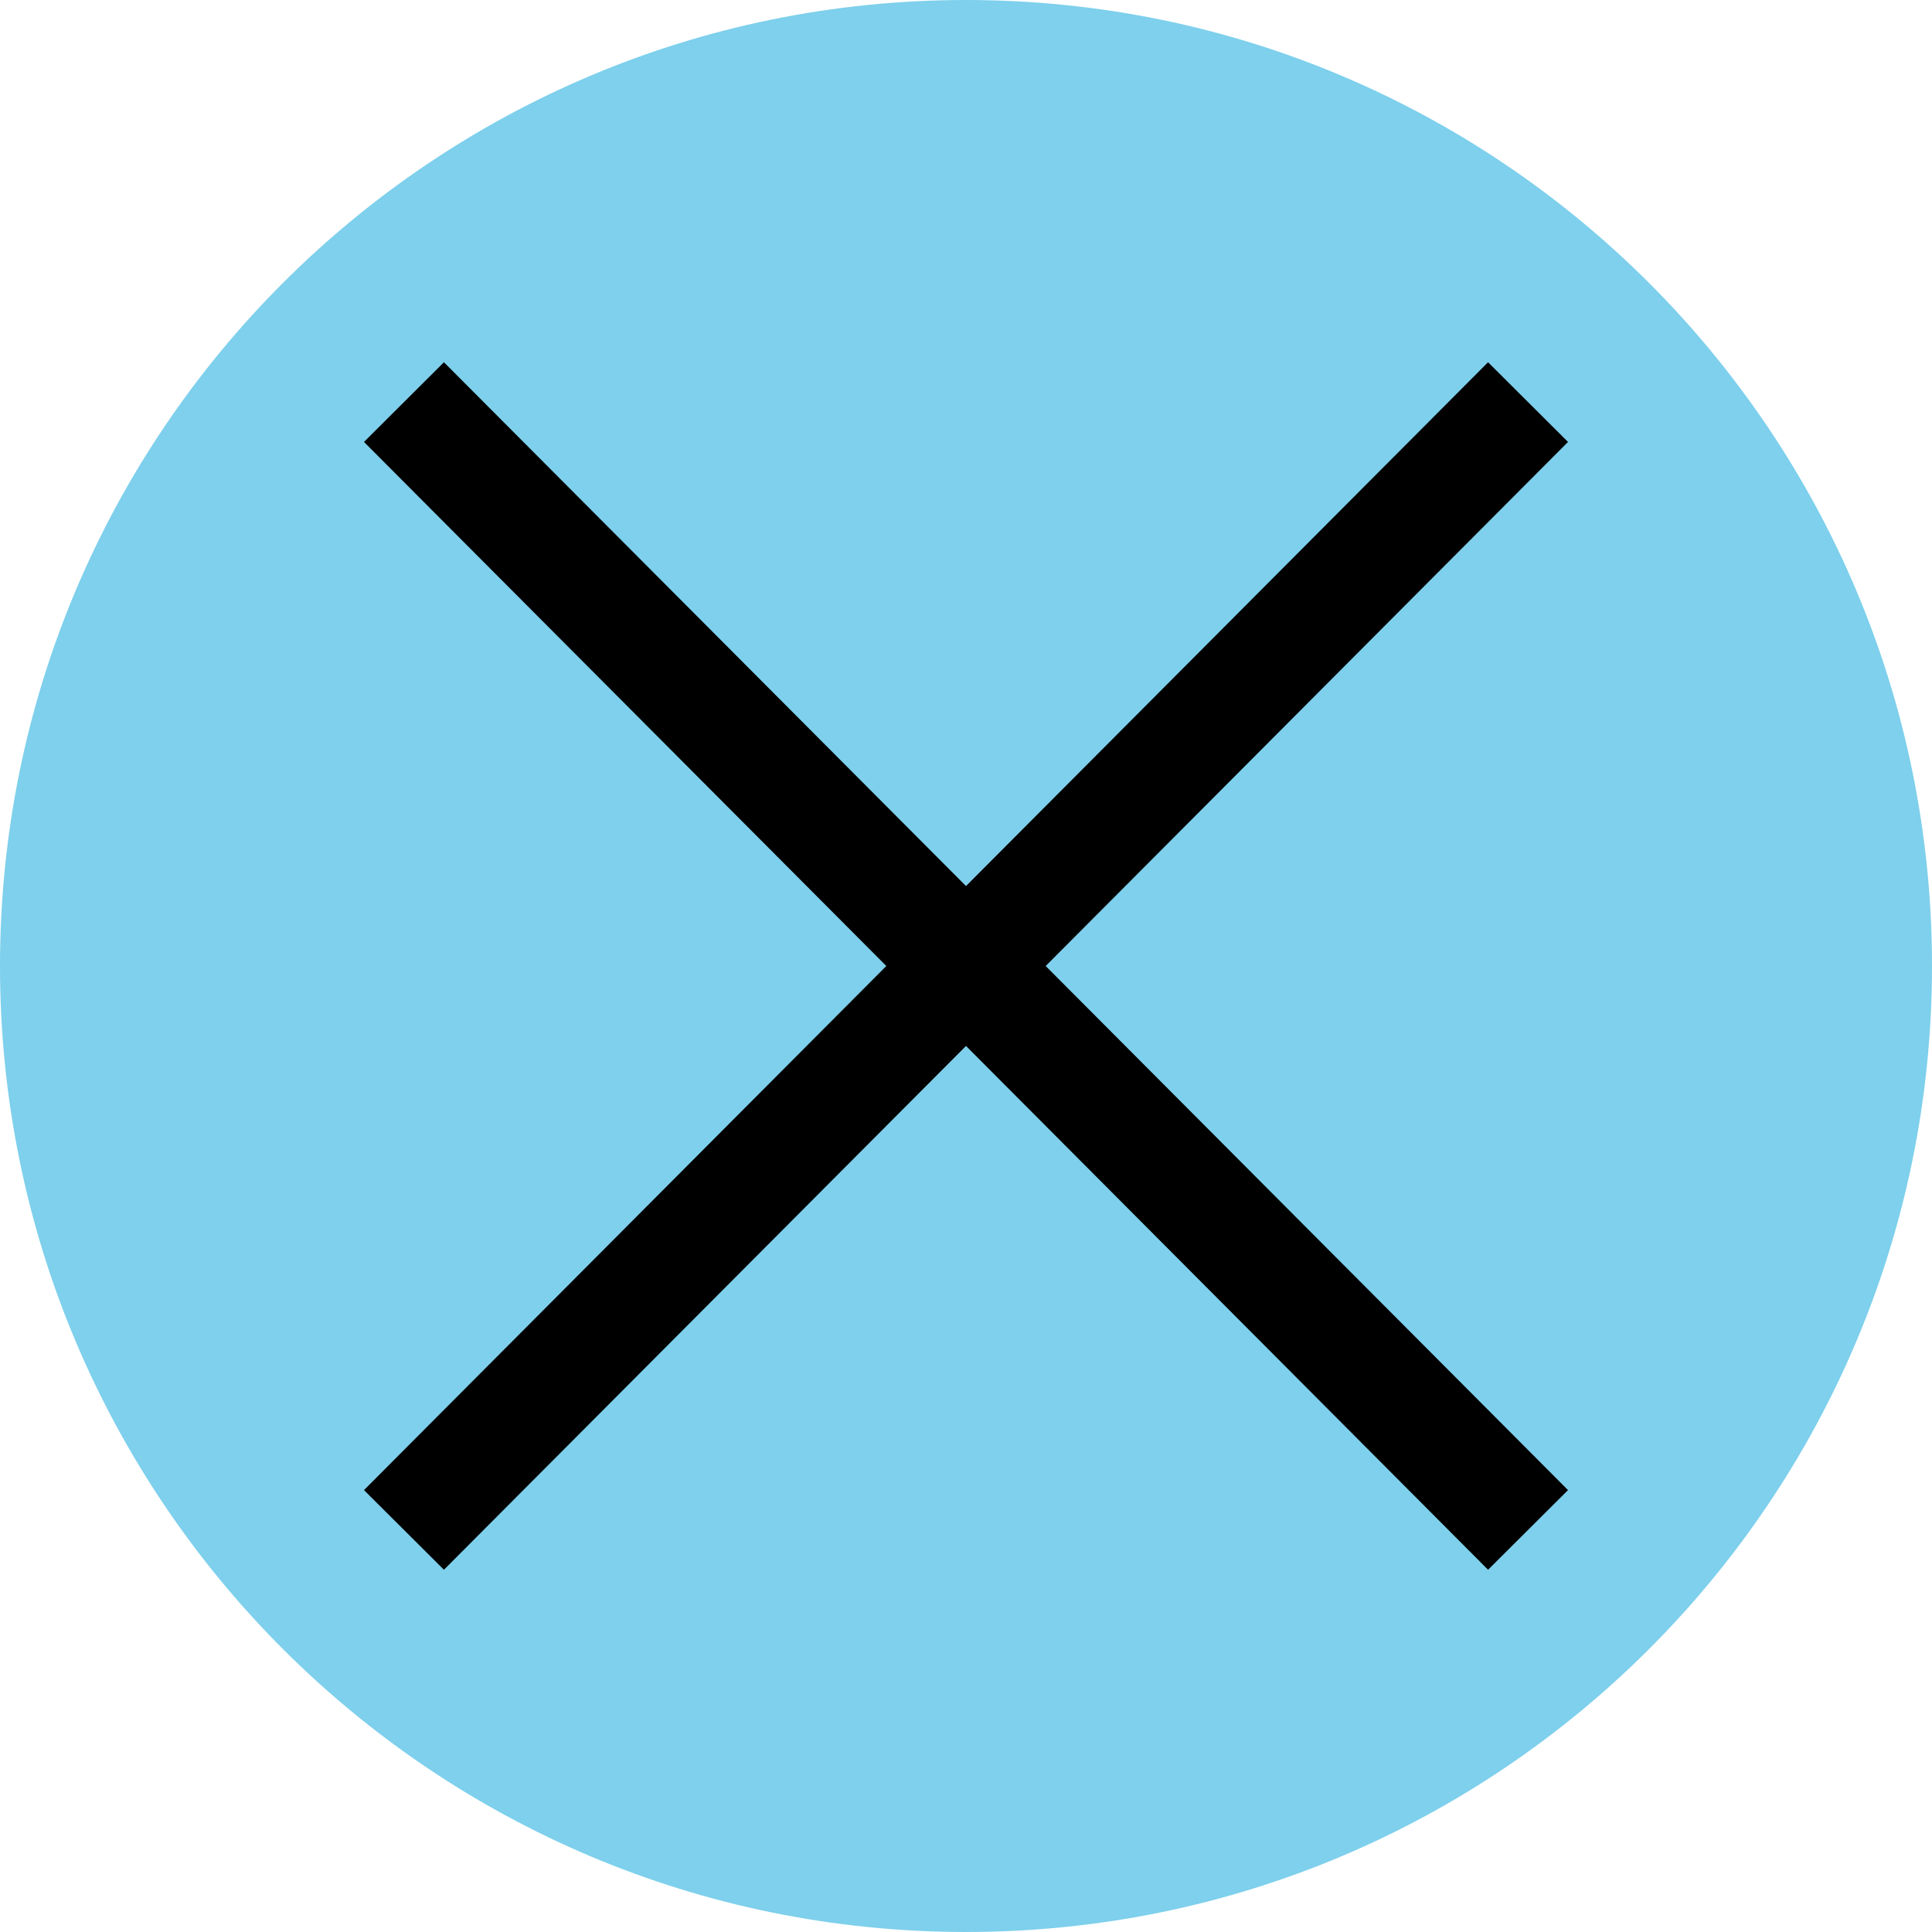
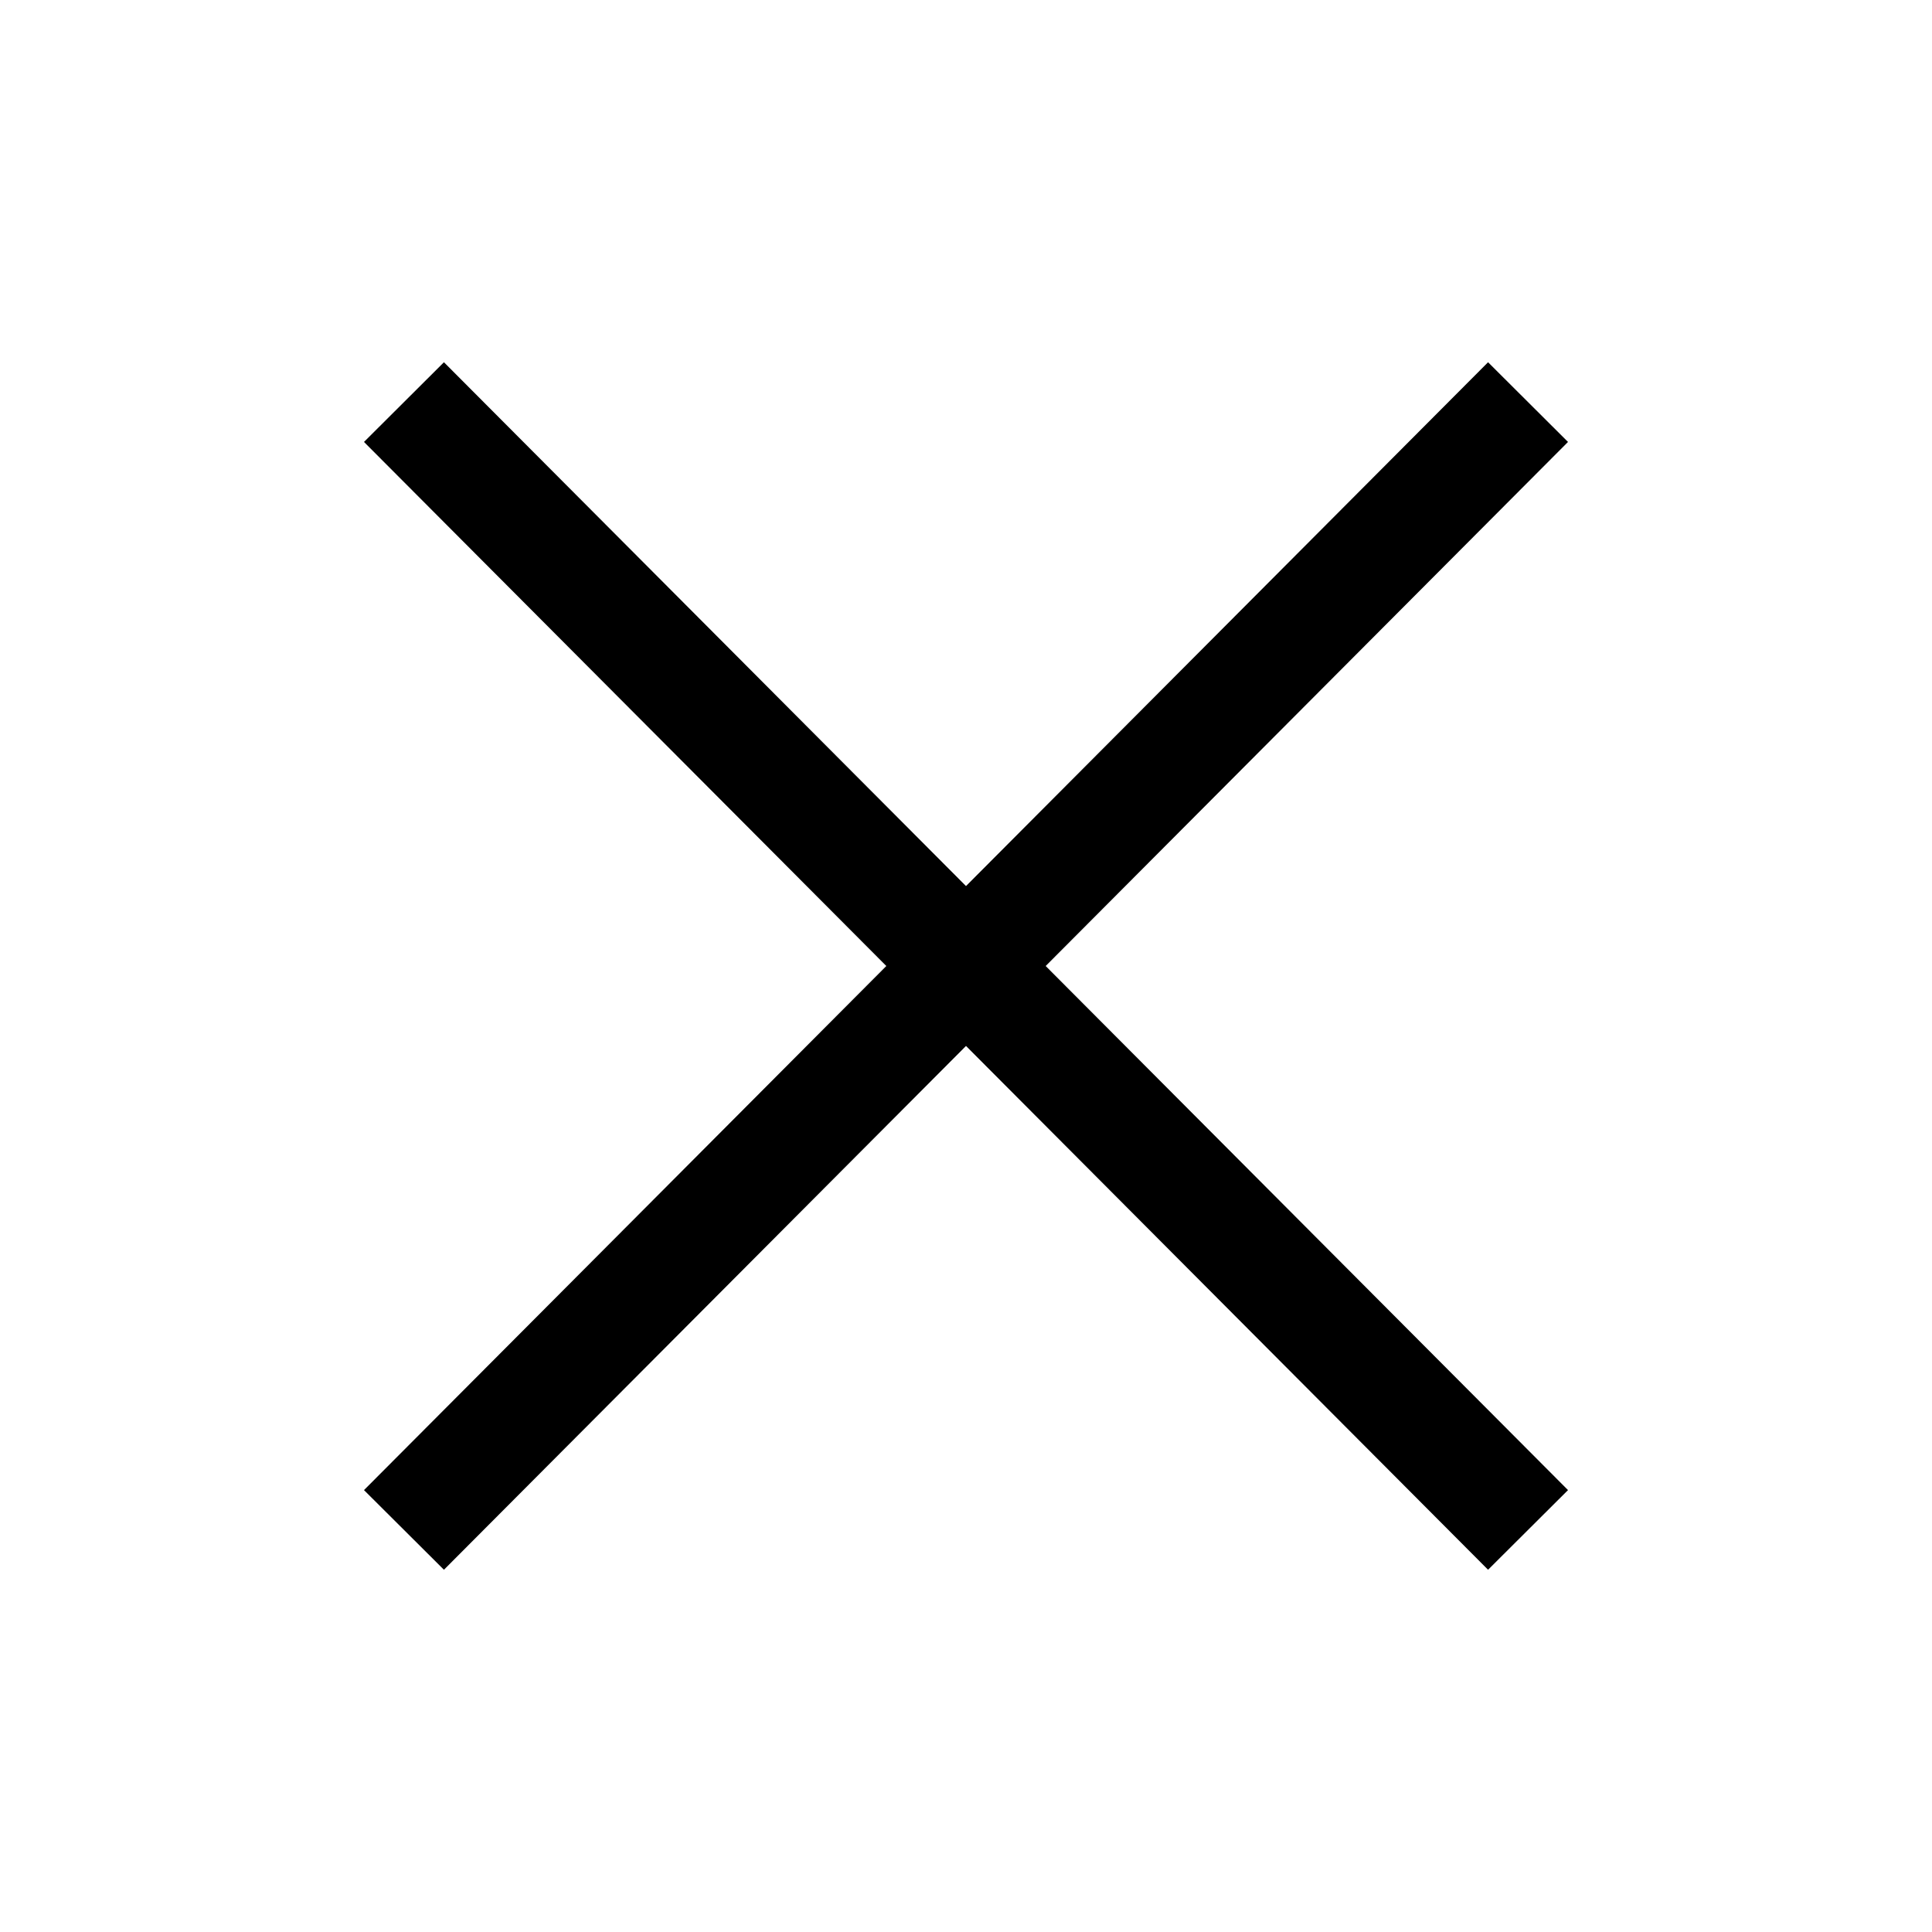
<svg xmlns="http://www.w3.org/2000/svg" fill="#000000" height="190px" width="190px" version="1.1" id="Capa_1" viewBox="-147 -147 784.00 784.00" xml:space="preserve" transform="matrix(1, 0, 0, 1, 0, 0)rotate(0)">
  <g id="SVGRepo_bgCarrier" stroke-width="0" transform="translate(0,0), scale(1)">
-     <rect x="-147" y="-147" width="784.00" height="784.00" rx="392" fill="#7ed0ec" strokewidth="0" />
+     <rect x="-147" y="-147" width="784.00" height="784.00" rx="392" fill="none" strokewidth="0" />
  </g>
  <g id="SVGRepo_tracerCarrier" stroke-linecap="round" stroke-linejoin="round" stroke="#CCCCCC" stroke-width="0.98" />
  <g id="SVGRepo_iconCarrier">
    <polygon points="456.851,0 245,212.564 33.149,0 0.708,32.337 212.669,245.004 0.708,457.678 33.149,490 245,277.443 456.851,490 489.292,457.678 277.331,245.004 489.292,32.337 " />
  </g>
</svg>
